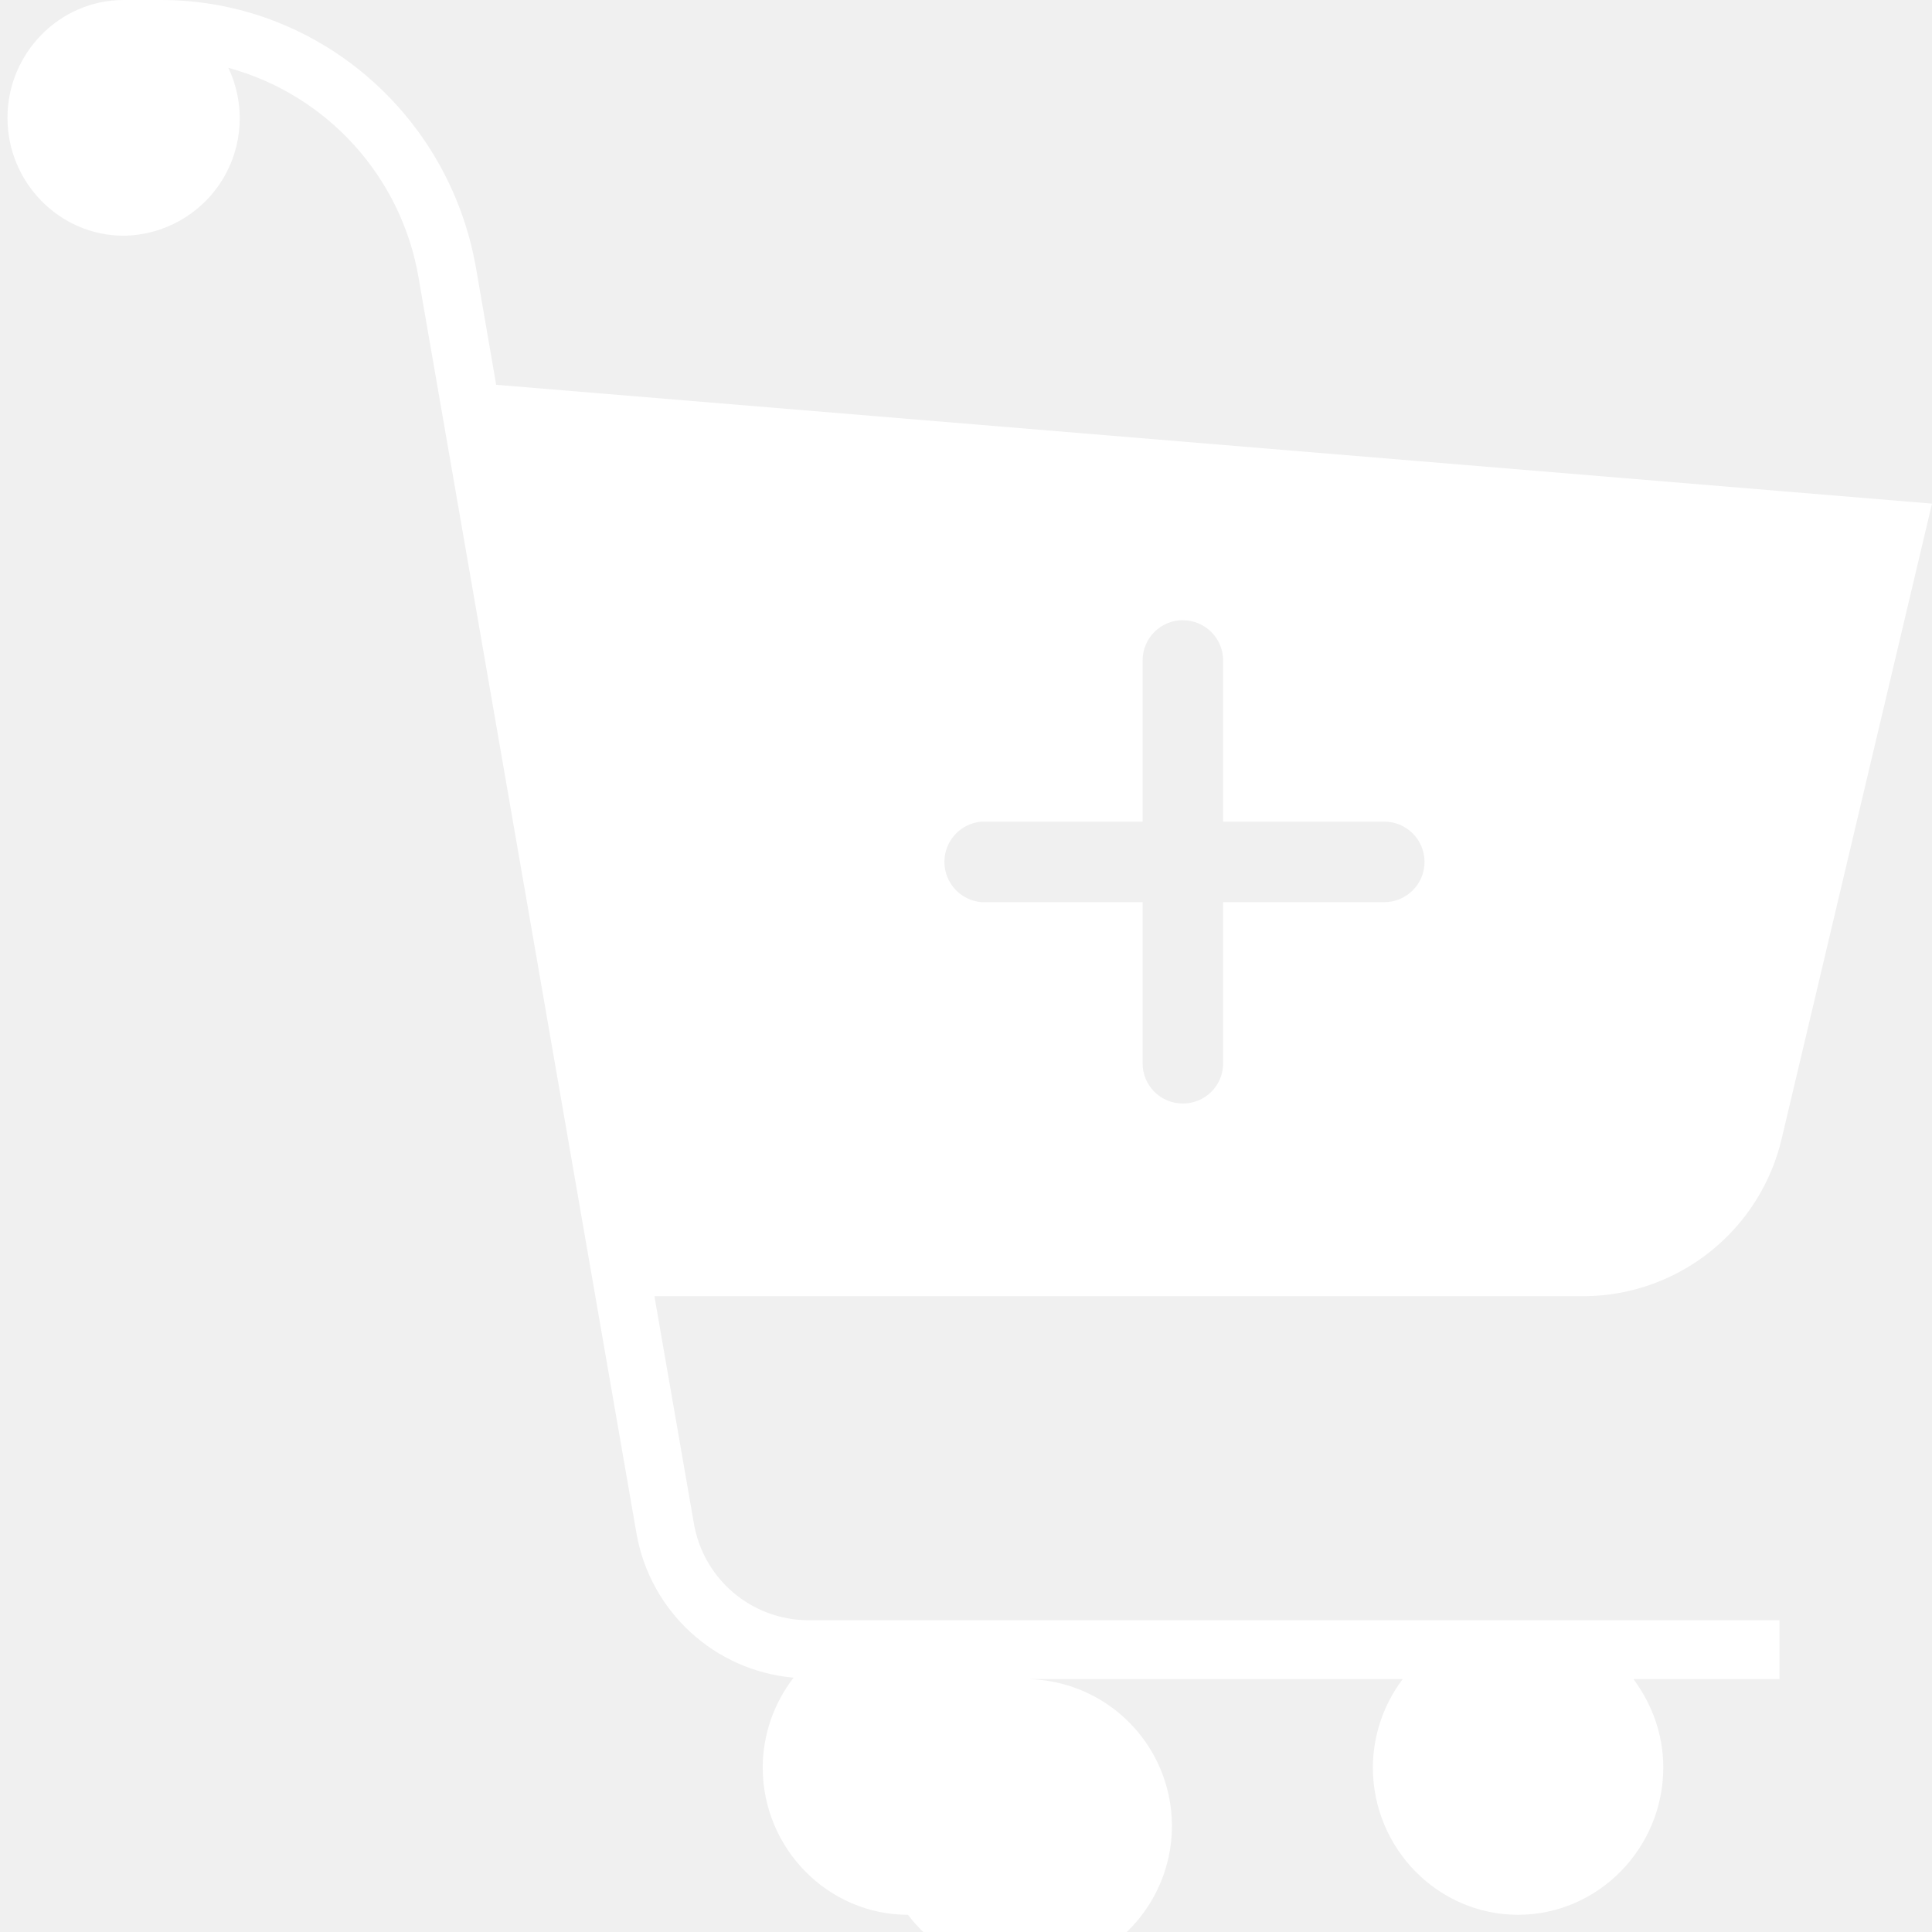
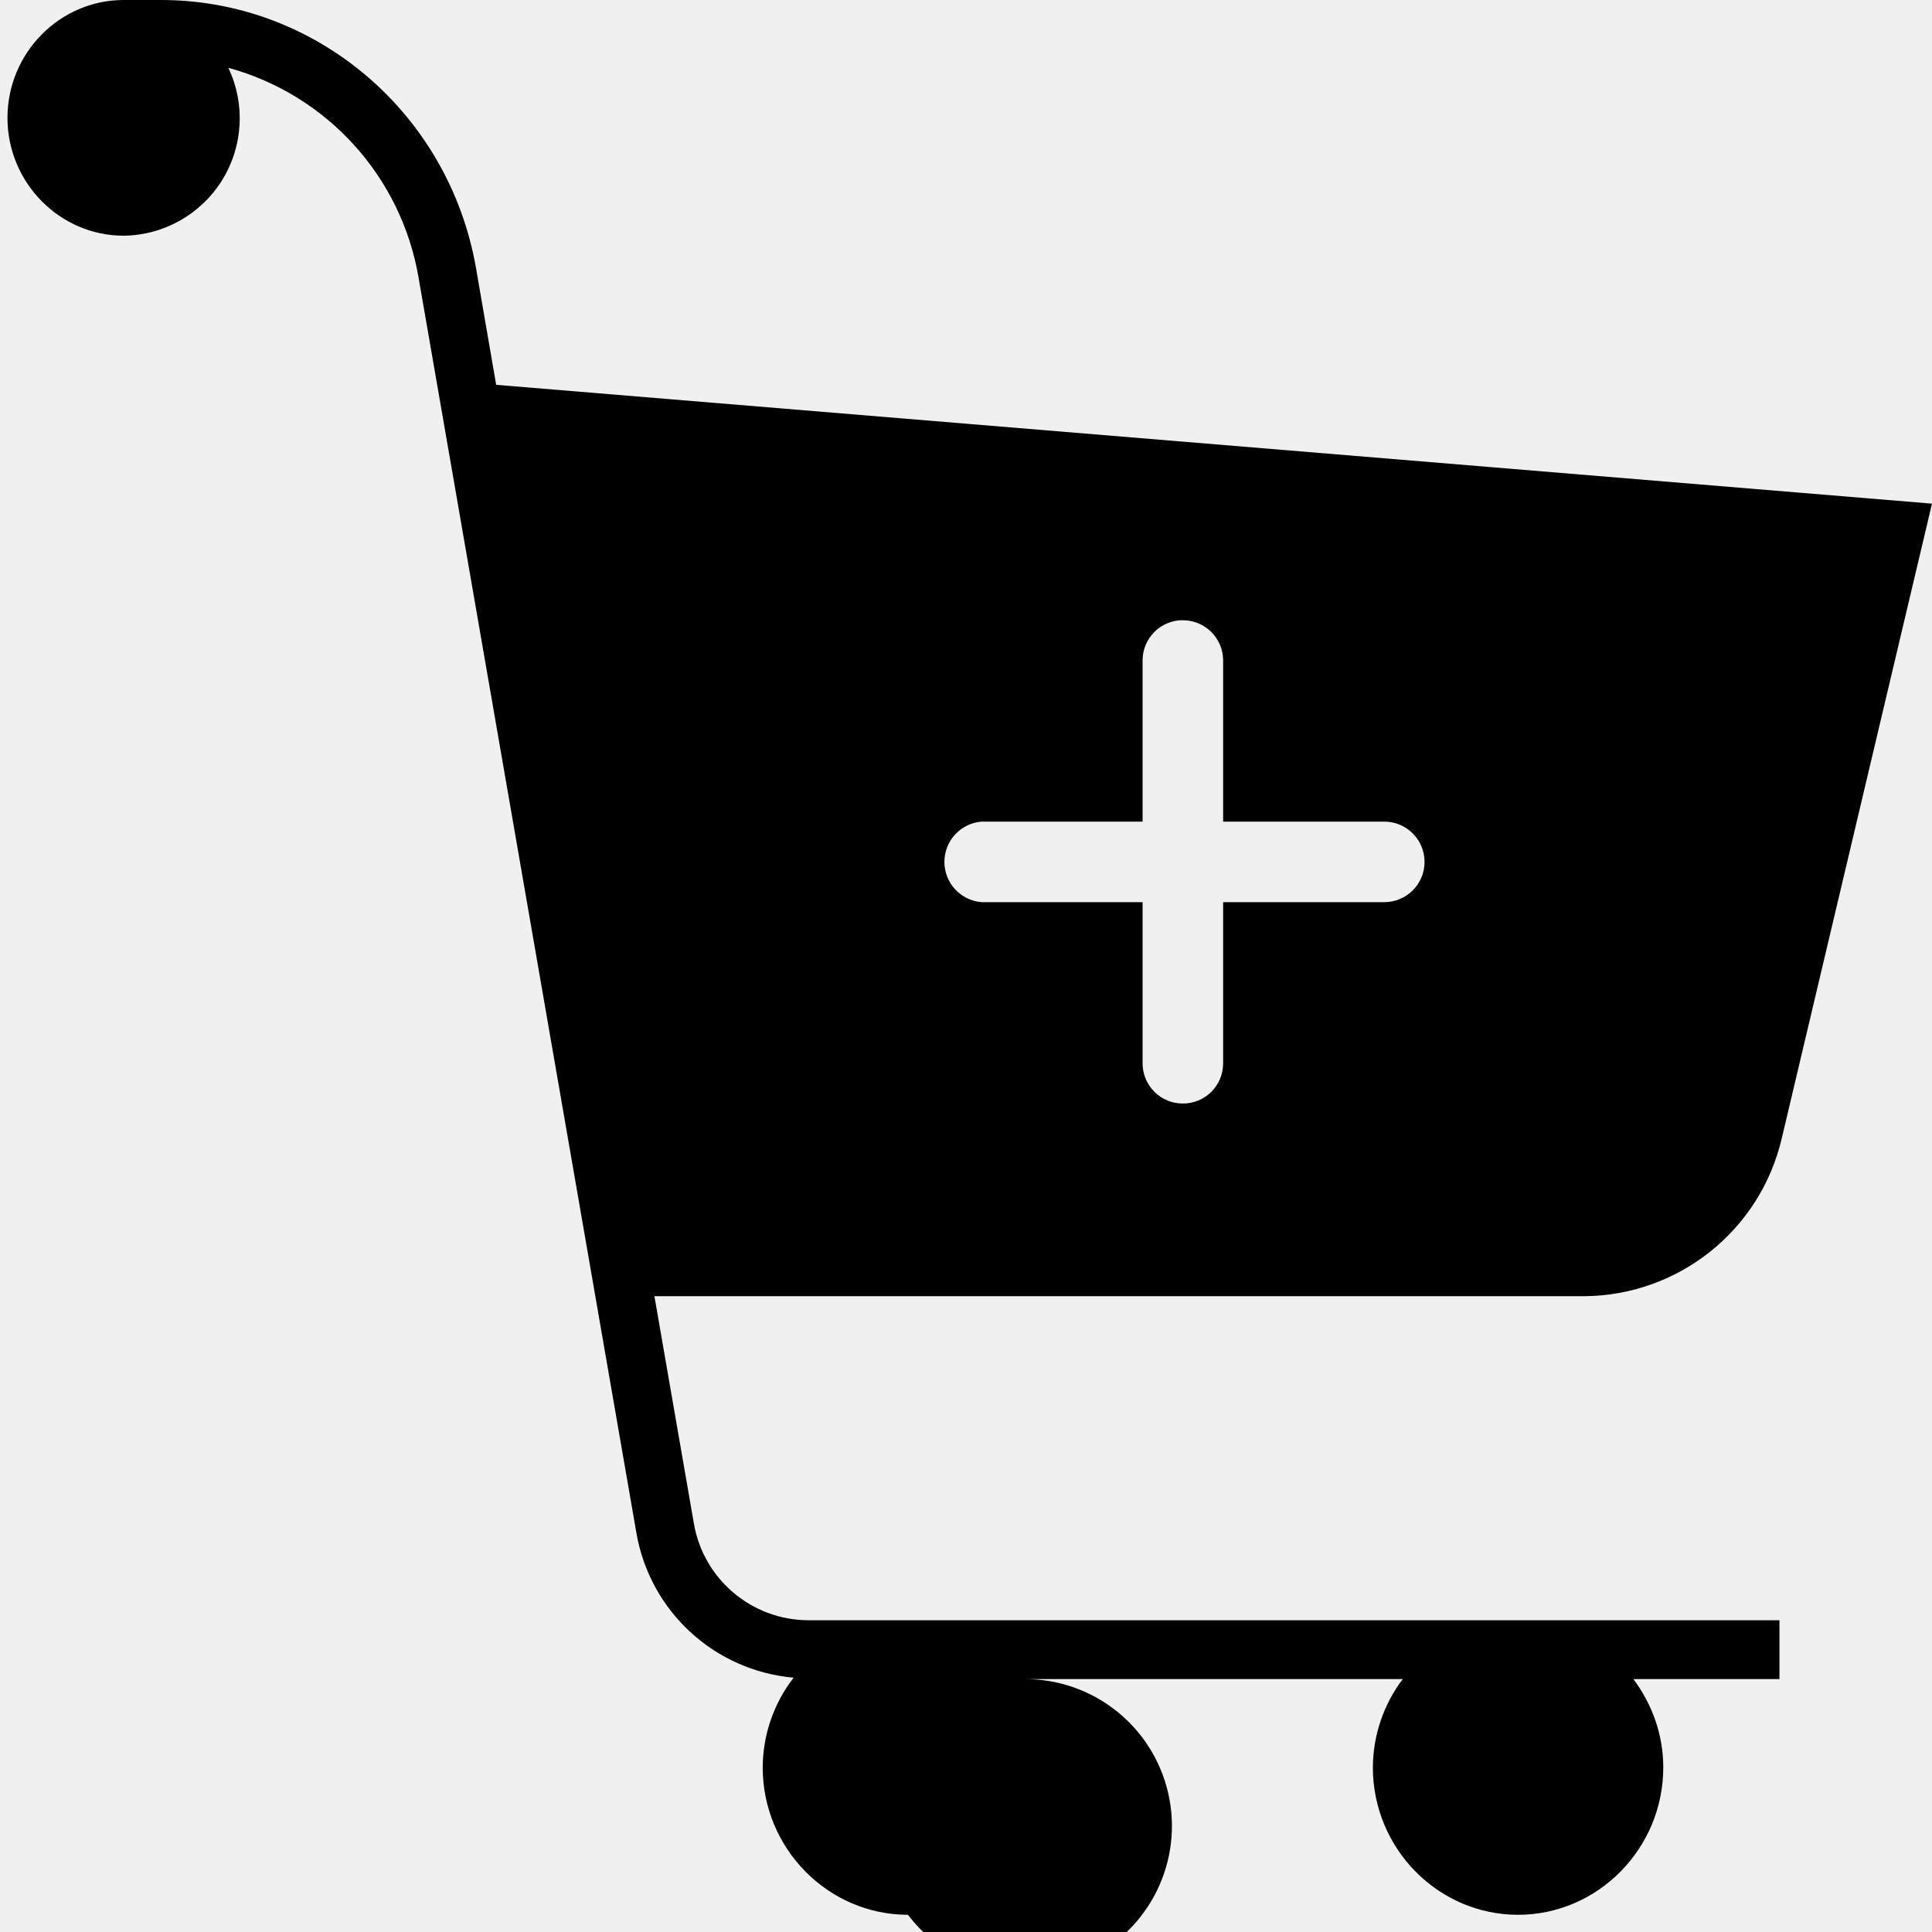
<svg xmlns="http://www.w3.org/2000/svg" xmlns:xlink="http://www.w3.org/1999/xlink" title="cart" class="button__icon" width="24" height="24">
  <defs>
    <symbol viewBox="0 0 22 22" id="cart-plus">
      <path d="M1.408 0C.68 0 .085.604.085 1.342c0 .737.595 1.342 1.323 1.342A1.337 1.337 0 002.6.772a3 3 0 012.167 2.394l2.48 14.291a1.994 1.994 0 001.79 1.647 1.68 1.68 0 00-.352 1.022c0 .923.744 1.678 1.654 1.678a1.673 1.673 0 101.313-2.684h4.321a1.68 1.68 0 00-.34 1.006c0 .923.743 1.678 1.653 1.678s1.654-.755 1.654-1.678c0-.378-.13-.724-.34-1.006h1.663v-.67H9.204A1.326 1.326 0 017.9 17.34l-.448-2.58h10.586a2.326 2.326 0 002.252-1.801L22 5.735 5.65 4.382 5.42 3.05C5.112 1.288 3.6 0 1.835 0h-.428zM13.47 7.063c.254 0 .458.206.458.458v1.835h1.835a.458.458 0 110 .917h-1.835v1.834a.457.457 0 01-.458.459.457.457 0 01-.459-.459v-1.834h-1.834a.46.46 0 010-.917h1.834V7.52c0-.252.204-.458.459-.458z" />
    </symbol>
  </defs>
-   <use xlink:href="#cart-plus" fill="#FFFFFF" />
+   <use xlink:href="#cart-plus" fill="#000000" />
</svg>
